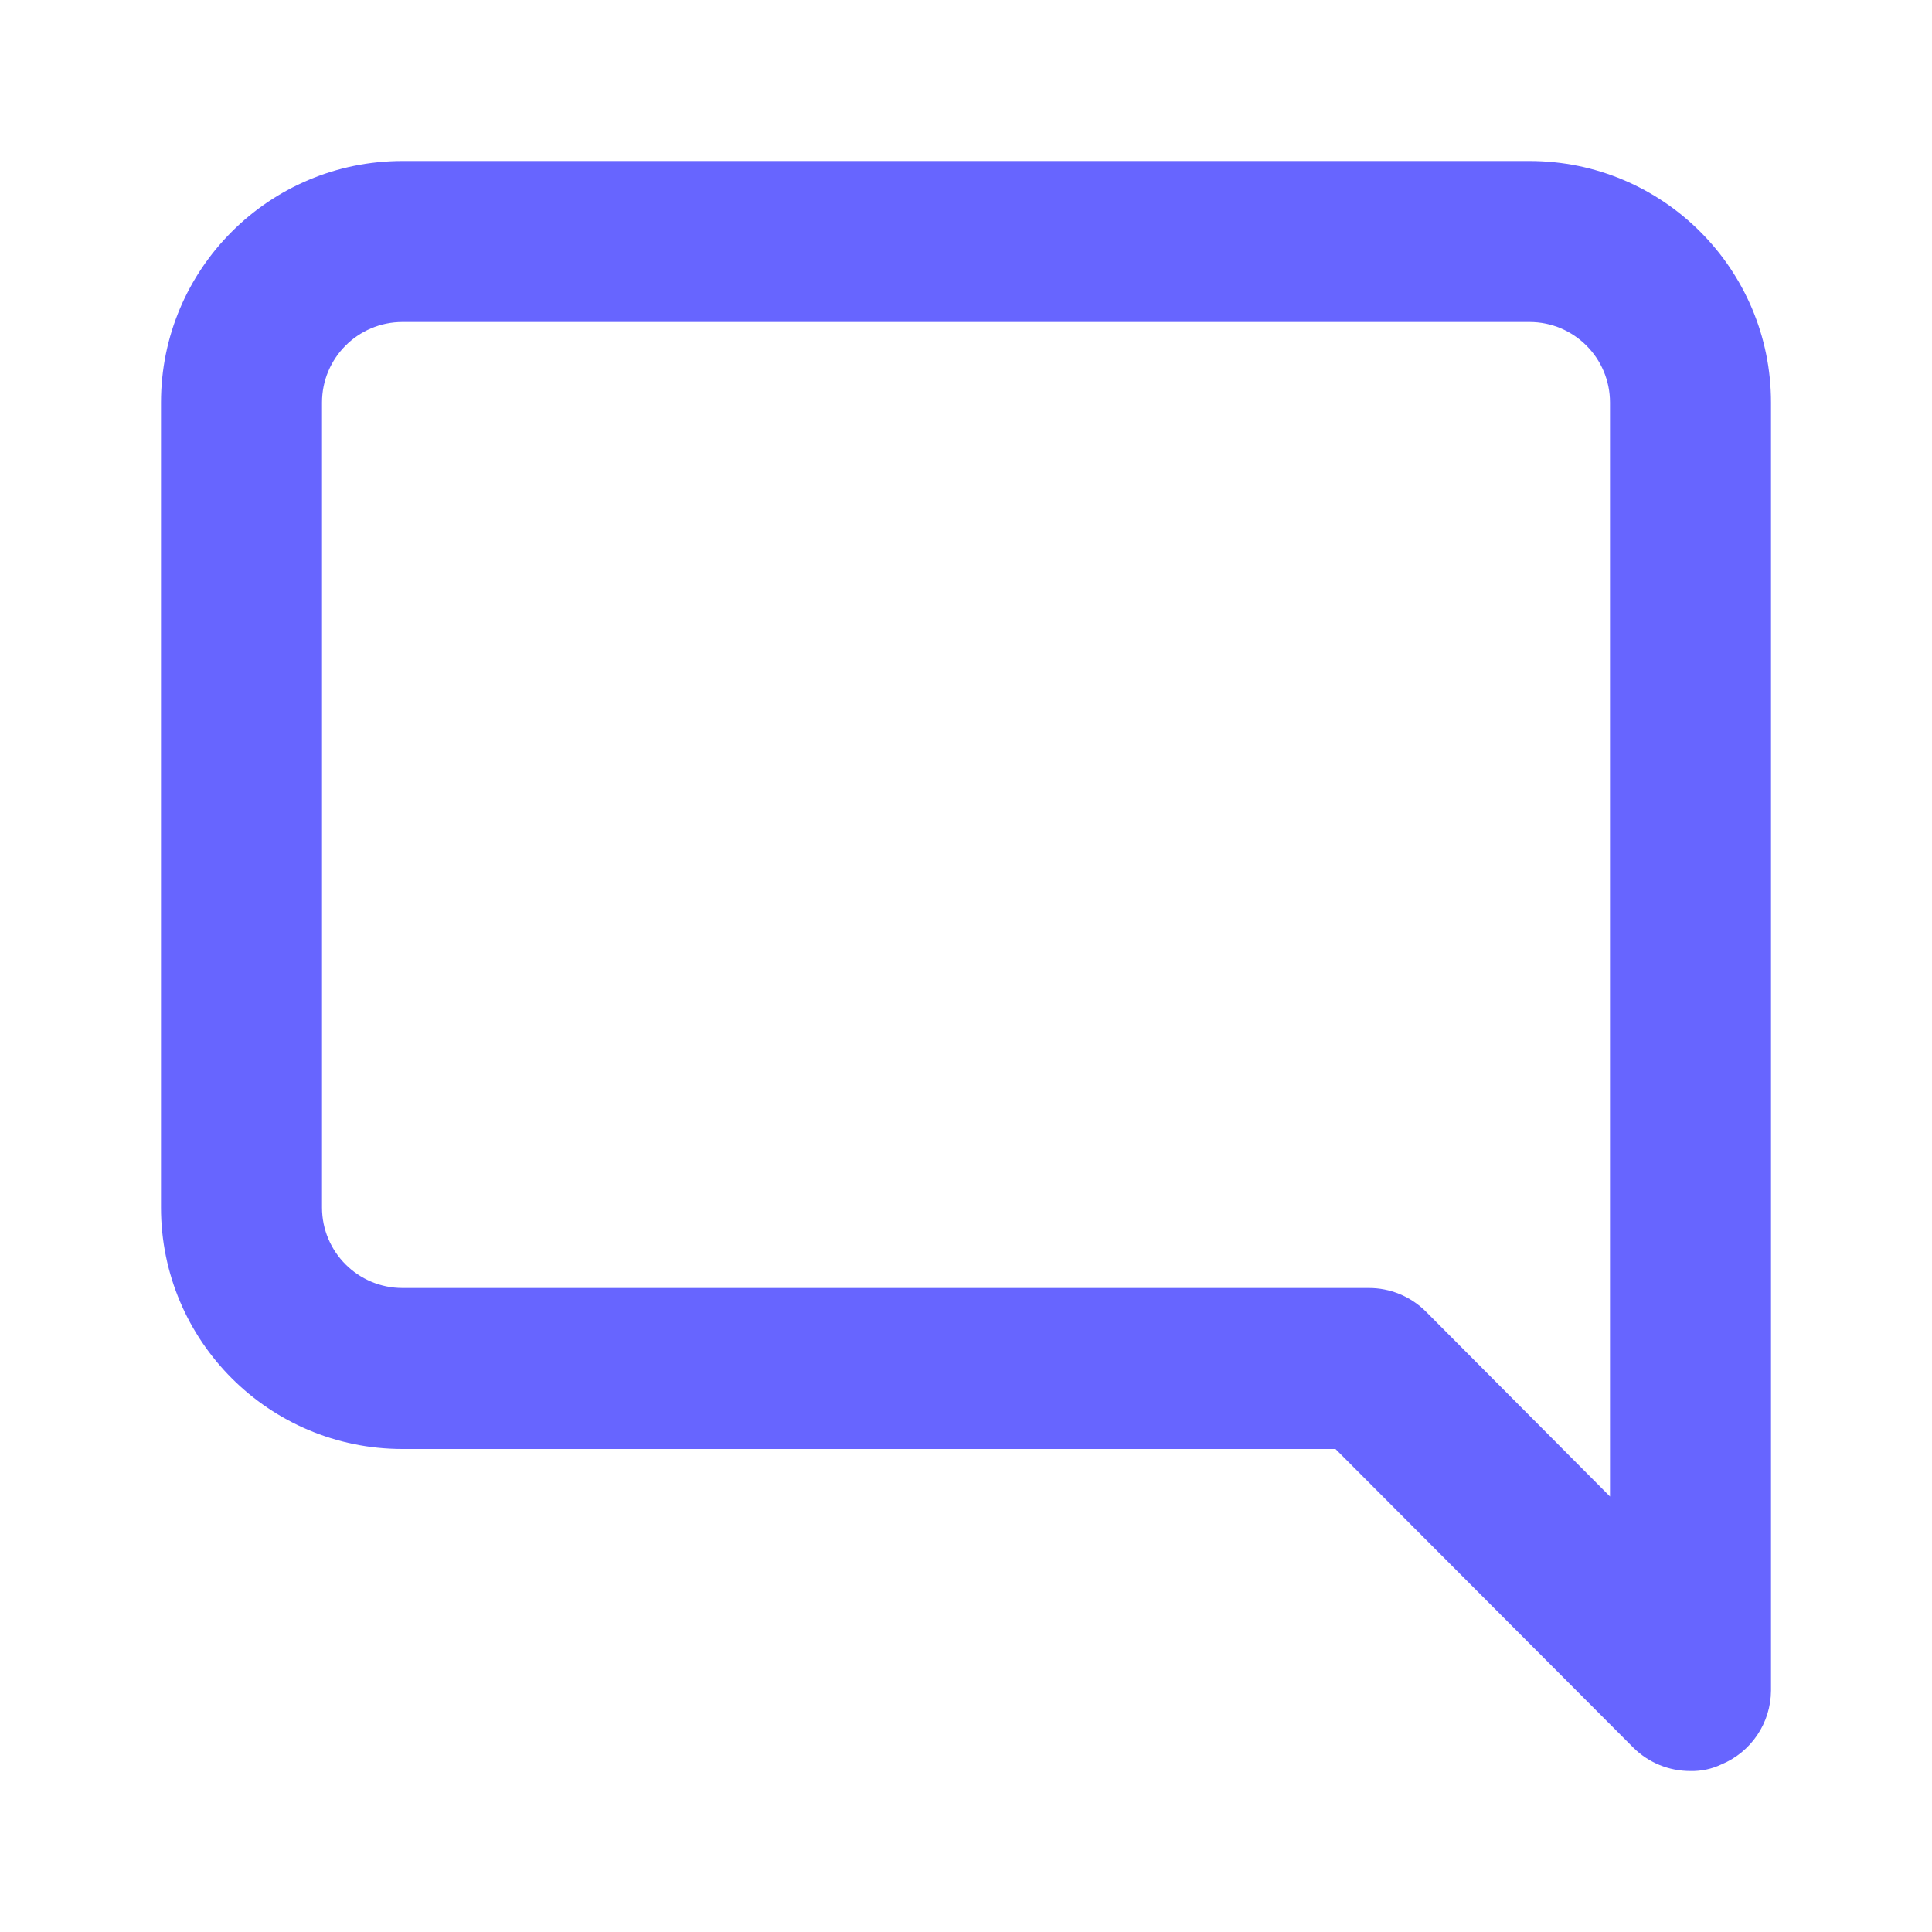
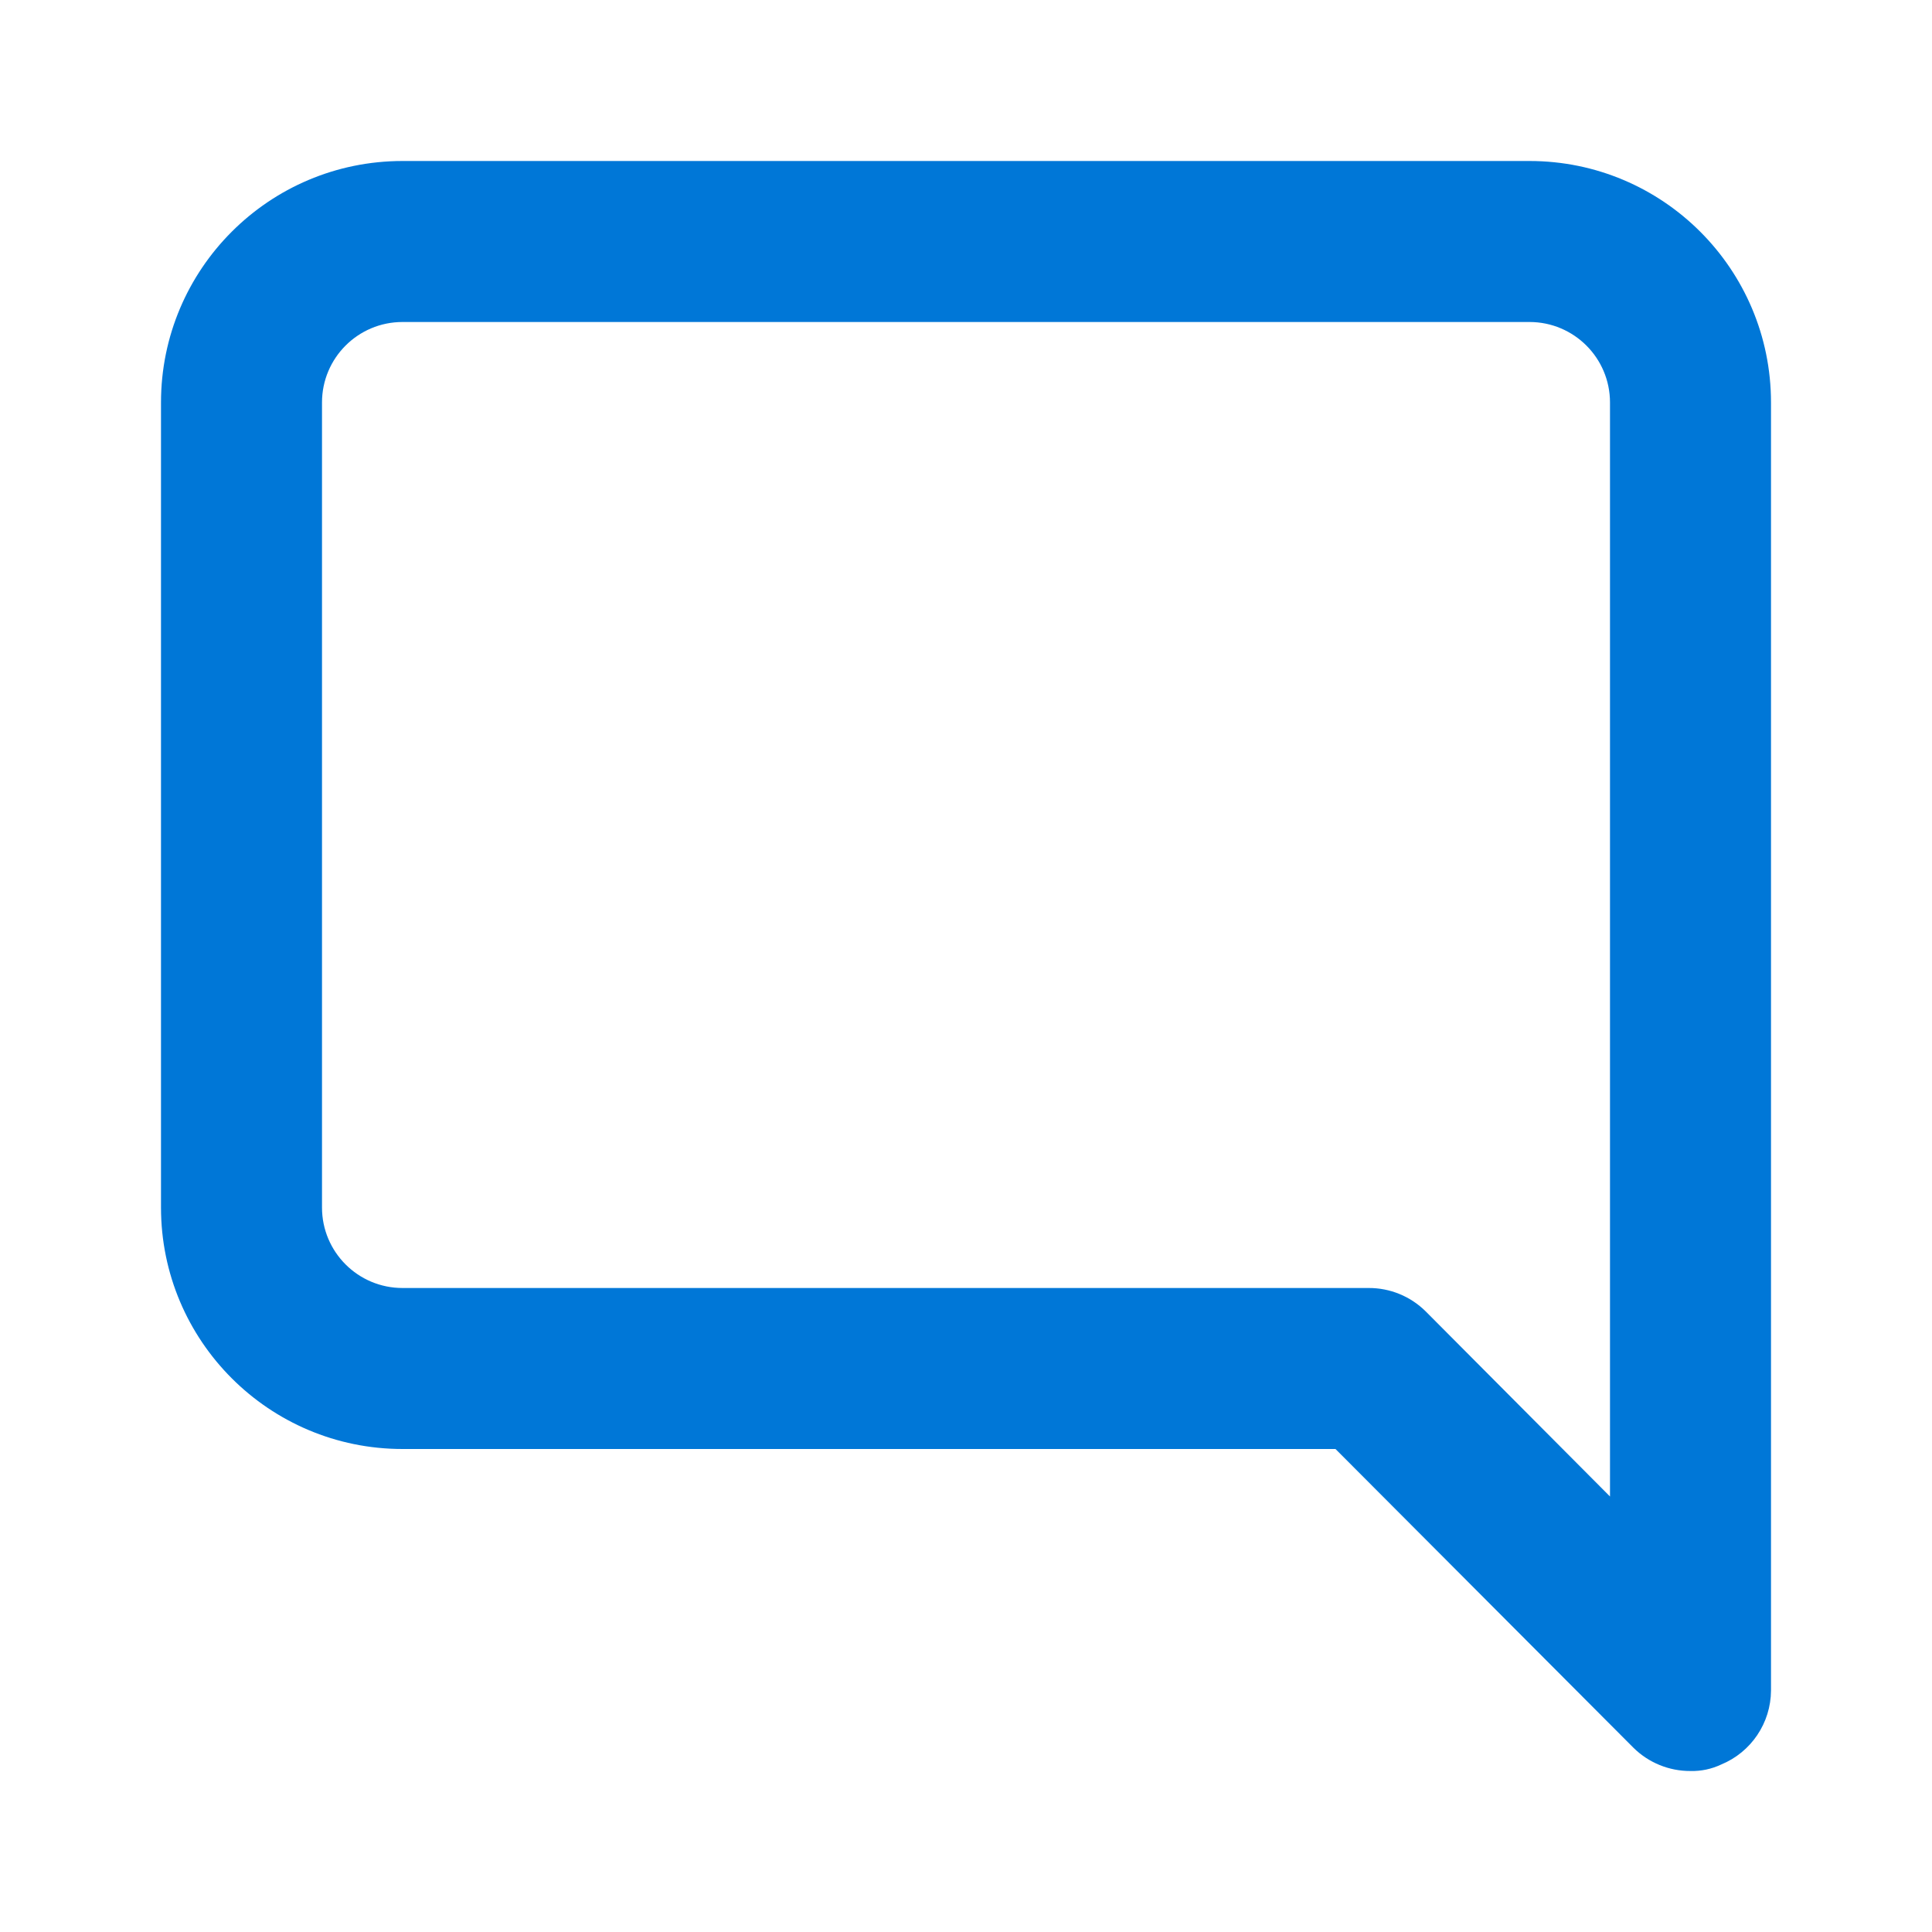
<svg xmlns="http://www.w3.org/2000/svg" viewBox="0 0 24 24">
-   <path fill="#6765FF" d="M19,2H5A3,3,0,0,0,2,5V15a3,3,0,0,0,3,3H16.59l3.7,3.71A1,1,0,0,0,21,22a.84.84,0,0,0,.38-.08A1,1,0,0,0,22,21V5A3,3,0,0,0,19,2Zm1,16.59-2.29-2.3A1,1,0,0,0,17,16H5a1,1,0,0,1-1-1V5A1,1,0,0,1,5,4H19a1,1,0,0,1,1,1Z" />
+   <path fill="#0077D7" d="M19,2H5A3,3,0,0,0,2,5V15a3,3,0,0,0,3,3H16.59l3.7,3.71A1,1,0,0,0,21,22a.84.84,0,0,0,.38-.08A1,1,0,0,0,22,21V5A3,3,0,0,0,19,2Zm1,16.59-2.29-2.3A1,1,0,0,0,17,16H5a1,1,0,0,1-1-1V5A1,1,0,0,1,5,4H19a1,1,0,0,1,1,1Z" />
</svg>
